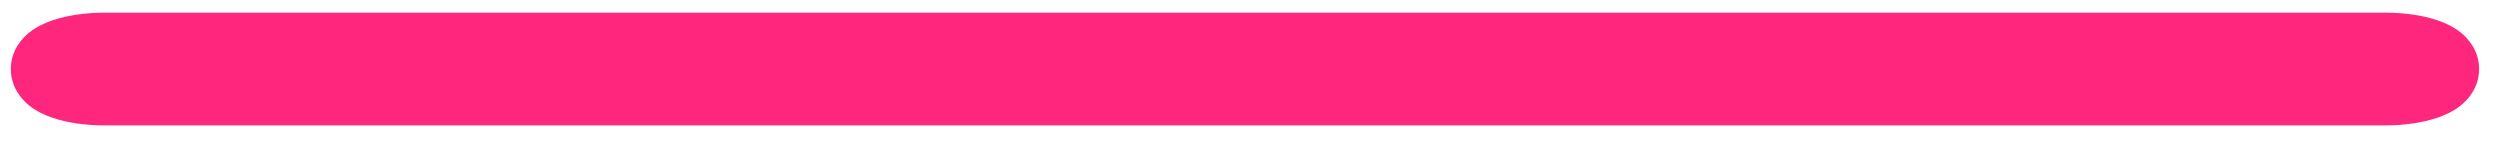
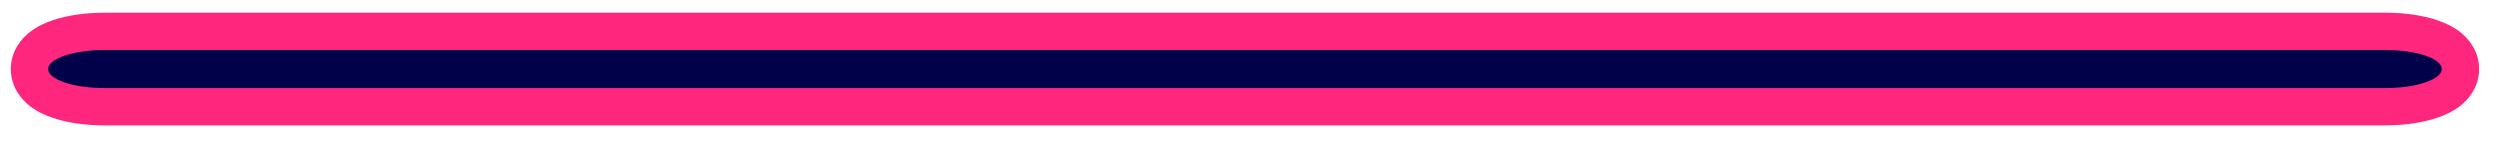
<svg xmlns="http://www.w3.org/2000/svg" width="67" height="4" viewBox="0 0 67 4" fill="none">
-   <path id="Vector (Stroke)" fill-rule="evenodd" clip-rule="evenodd" d="M1.414 0.542C1.815 0.407 2.305 0.34 2.8 0.34H63.93C64.429 0.34 64.92 0.407 65.322 0.543C65.517 0.609 65.747 0.711 65.948 0.872C66.139 1.026 66.44 1.35 66.44 1.85C66.44 2.356 66.132 2.68 65.943 2.831C65.742 2.991 65.512 3.091 65.316 3.157C64.915 3.293 64.425 3.36 63.93 3.36H2.8C2.301 3.36 1.81 3.293 1.409 3.157C1.213 3.09 0.983 2.989 0.782 2.828C0.591 2.674 0.29 2.35 0.29 1.85C0.29 1.344 0.598 1.02 0.787 0.869C0.989 0.709 1.218 0.609 1.414 0.542Z" fill="#FF267E" />
+   <path fill-rule="evenodd" clip-rule="evenodd" d="M1.414 0.542C1.815 0.407 2.305 0.34 2.8 0.34H63.93C64.429 0.34 64.92 0.407 65.322 0.543C65.517 0.609 65.747 0.711 65.948 0.872C66.139 1.026 66.44 1.35 66.44 1.85C66.44 2.356 66.132 2.68 65.943 2.831C65.742 2.991 65.512 3.091 65.316 3.157C64.915 3.293 64.425 3.36 63.93 3.36H2.8C2.301 3.36 1.81 3.293 1.409 3.157C1.213 3.09 0.983 2.989 0.782 2.828C0.591 2.674 0.29 2.35 0.29 1.85C0.29 1.344 0.598 1.02 0.787 0.869C0.989 0.709 1.218 0.609 1.414 0.542Z" fill="#FF267E" />
+   <path d="M63.93 2.36H2.8C1.96 2.36 1.29 2.13 1.29 1.85C1.29 1.57 1.97 1.34 2.8 1.34H63.93C64.77 1.34 65.44 1.57 65.44 1.85C65.44 2.13 64.76 2.36 63.93 2.36Z" fill="#010149" />
</svg>
